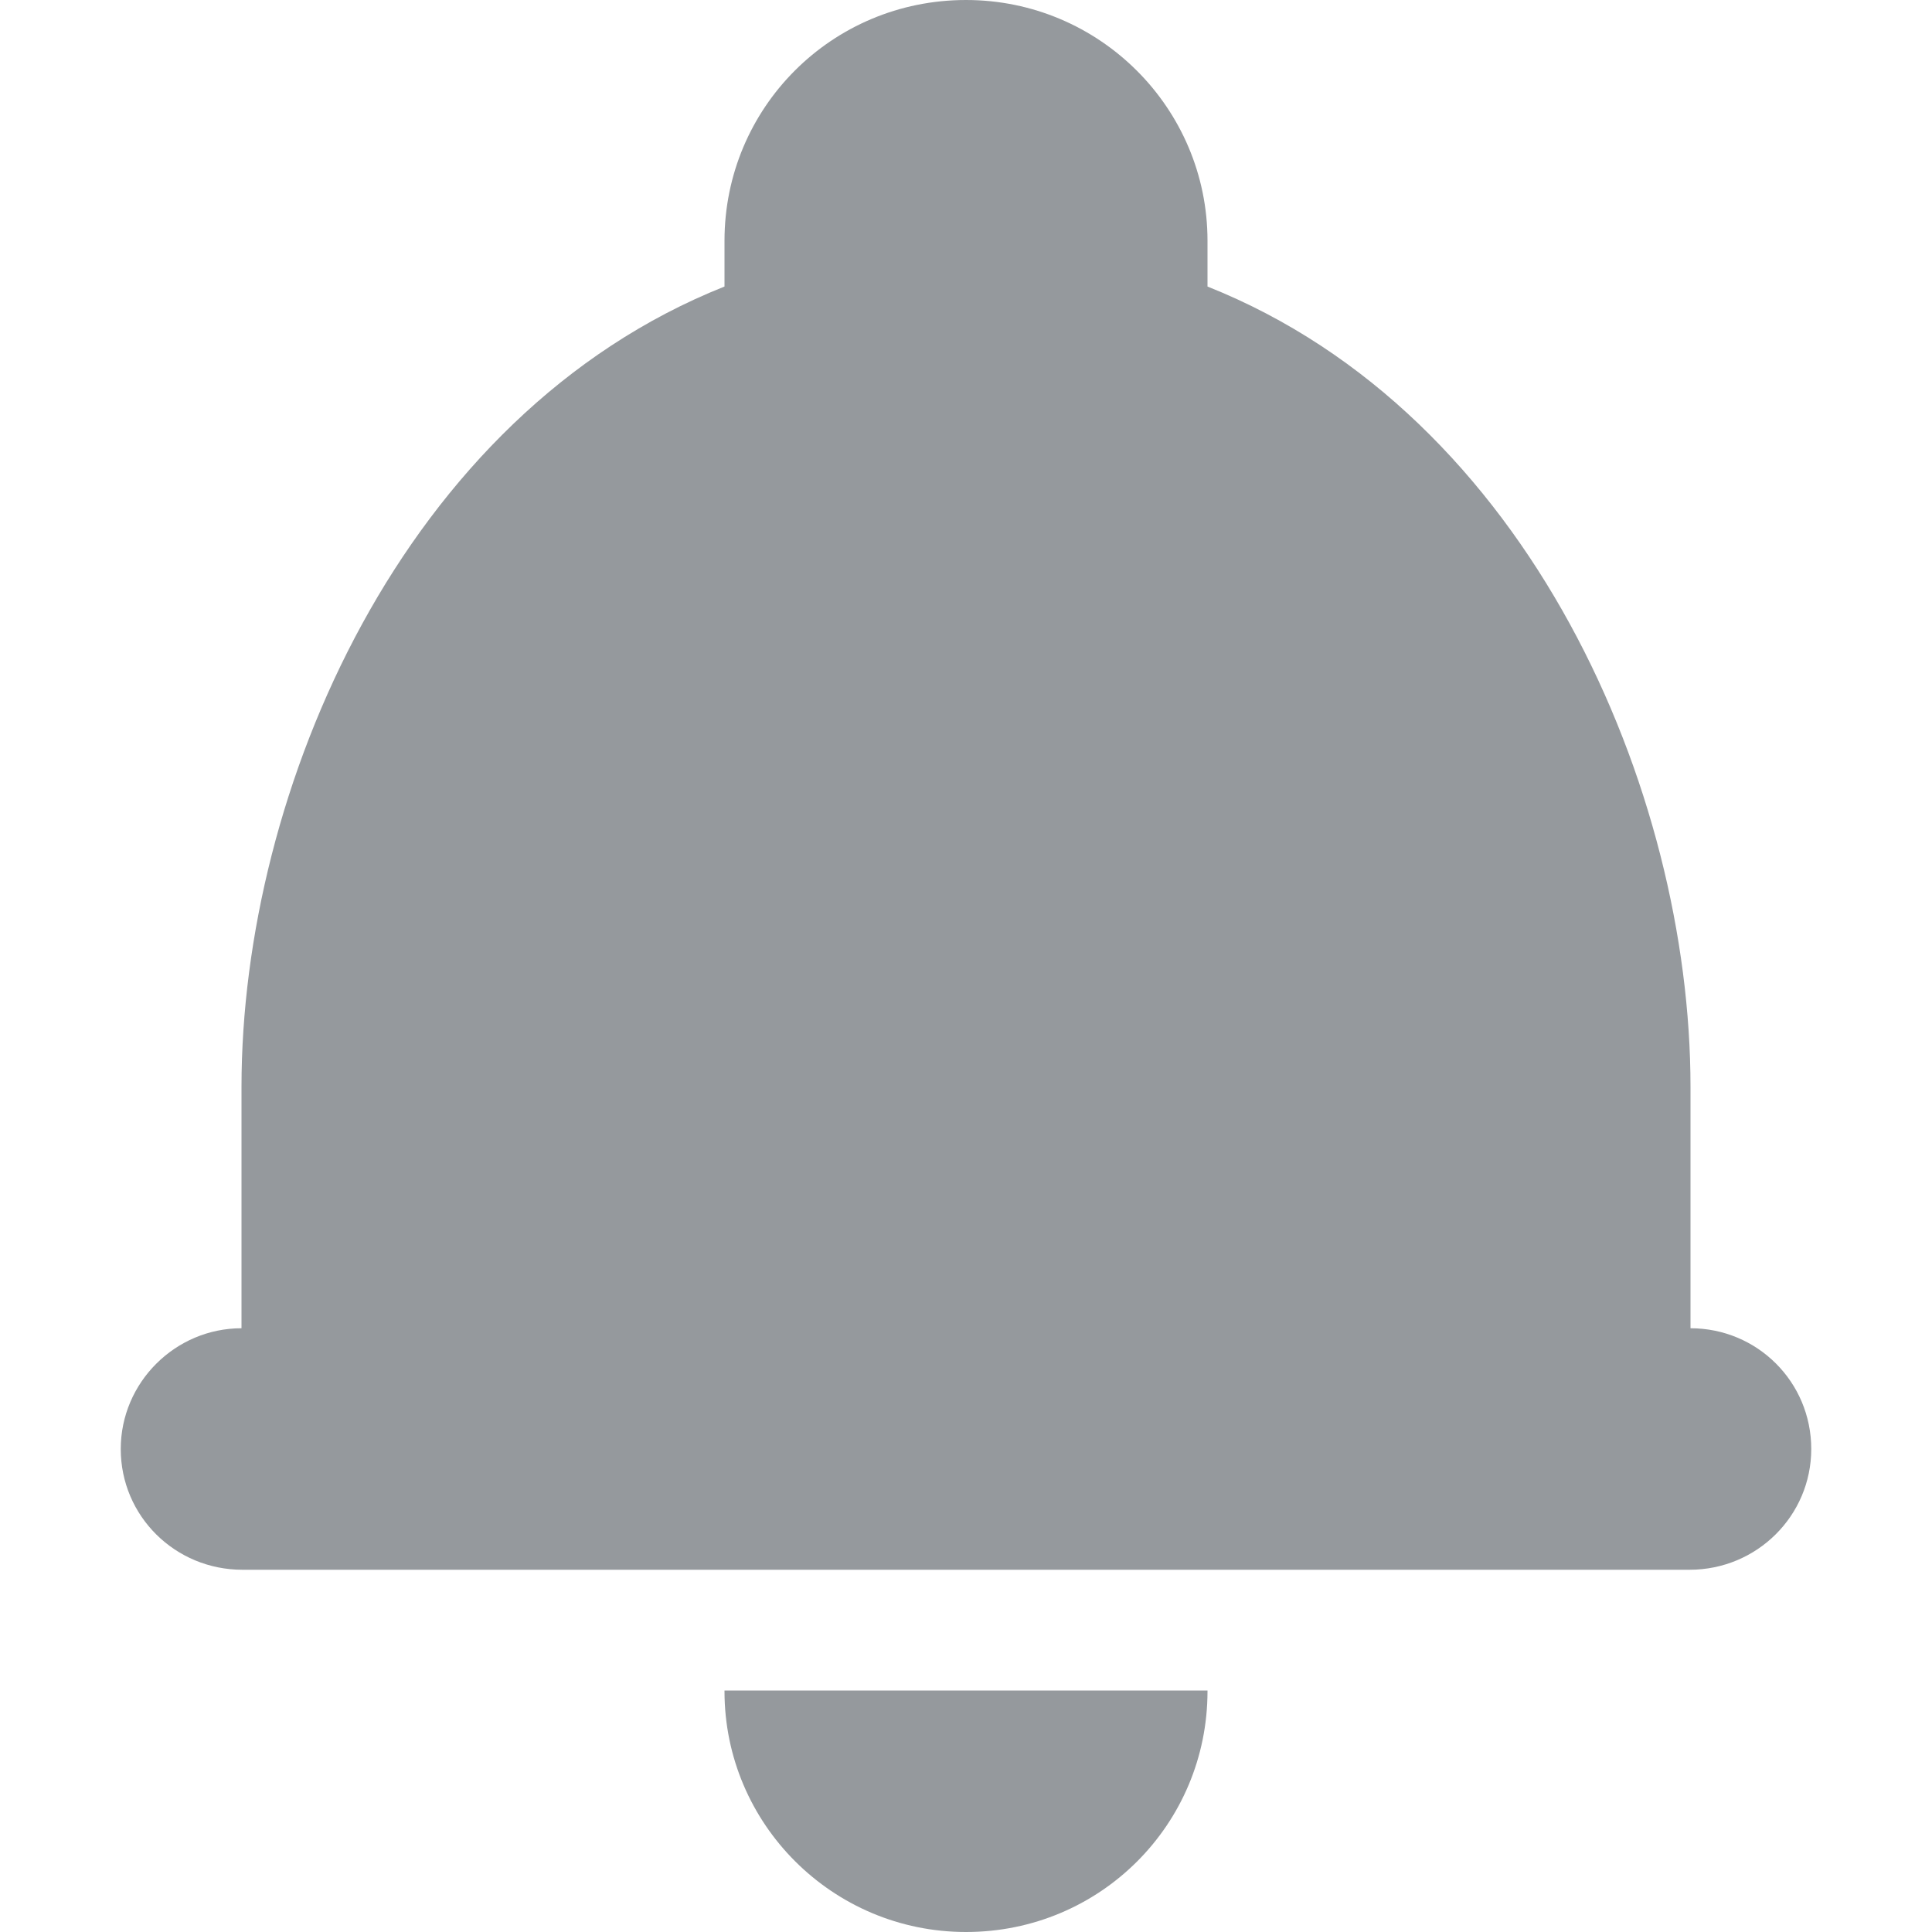
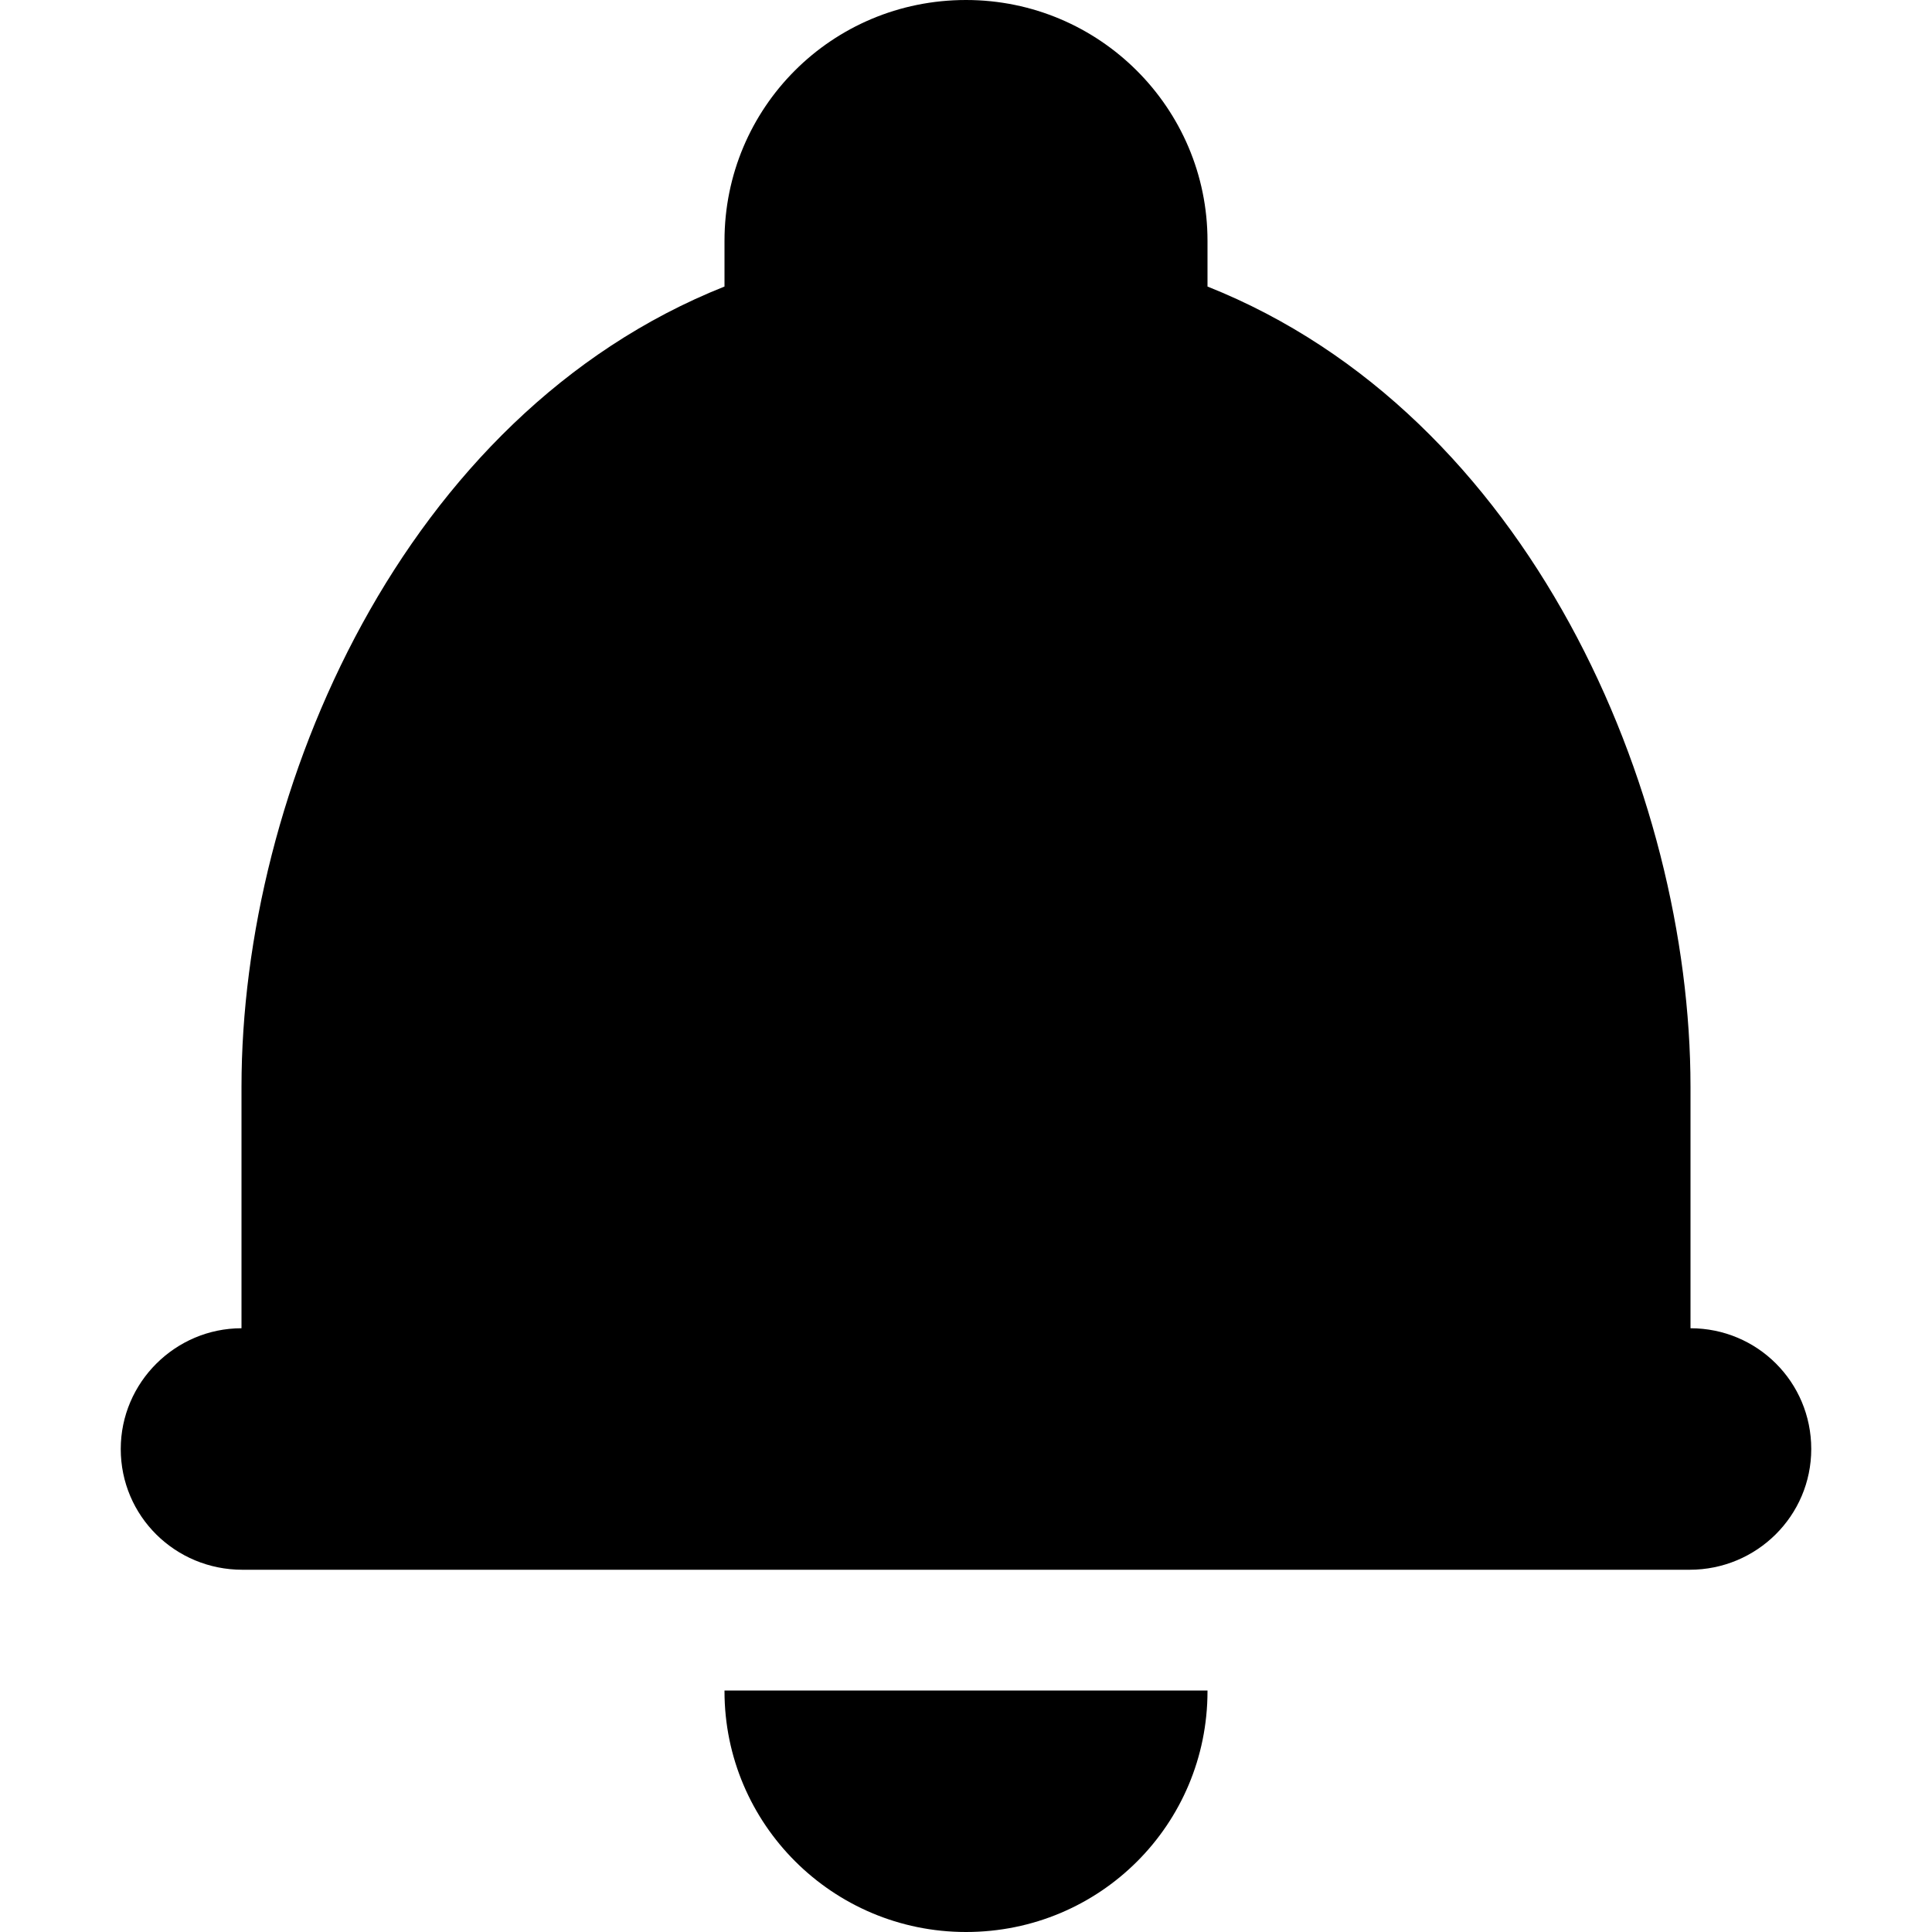
<svg xmlns="http://www.w3.org/2000/svg" width="16" height="16" viewBox="0 0 16 16">
-   <g fill="none" fill-rule="evenodd" transform="translate(-192 -224)">
-     <path fill="#95999D" d="M197.75,237 L194.007,237 C193.451,237 193,236.556 193,236 C193,235.448 193.453,235 194,235 C194,235 194,234 194,233 C194,230.551 195.333,227.434 198,226.373 L198,225.994 C198,224.893 198.888,224 200,224 C201.105,224 202,224.895 202,225.994 L202,226.373 C204.667,227.434 206,230.551 206,233 L206,235 C206.552,235 207,235.444 207,236 C207,236.552 206.55,237 205.993,237 L202.25,237 L197.75,237 Z M198,238 L198,238.006 C198,239.105 198.895,240 200,240 C201.112,240 202,239.107 202,238.006 L202,238 L198,238 Z" />
+   <g fill-rule="evenodd" transform="translate(-192 -224)">
+     <path d="M197.75,237 L194.007,237 C193.451,237 193,236.556 193,236 C193,235.448 193.453,235 194,235 C194,235 194,234 194,233 C194,230.551 195.333,227.434 198,226.373 L198,225.994 C198,224.893 198.888,224 200,224 C201.105,224 202,224.895 202,225.994 L202,226.373 C204.667,227.434 206,230.551 206,233 L206,235 C206.552,235 207,235.444 207,236 C207,236.552 206.55,237 205.993,237 L202.25,237 L197.75,237 Z M198,238 L198,238.006 C198,239.105 198.895,240 200,240 C201.112,240 202,239.107 202,238.006 L202,238 L198,238 Z" />
  </g>
</svg>
